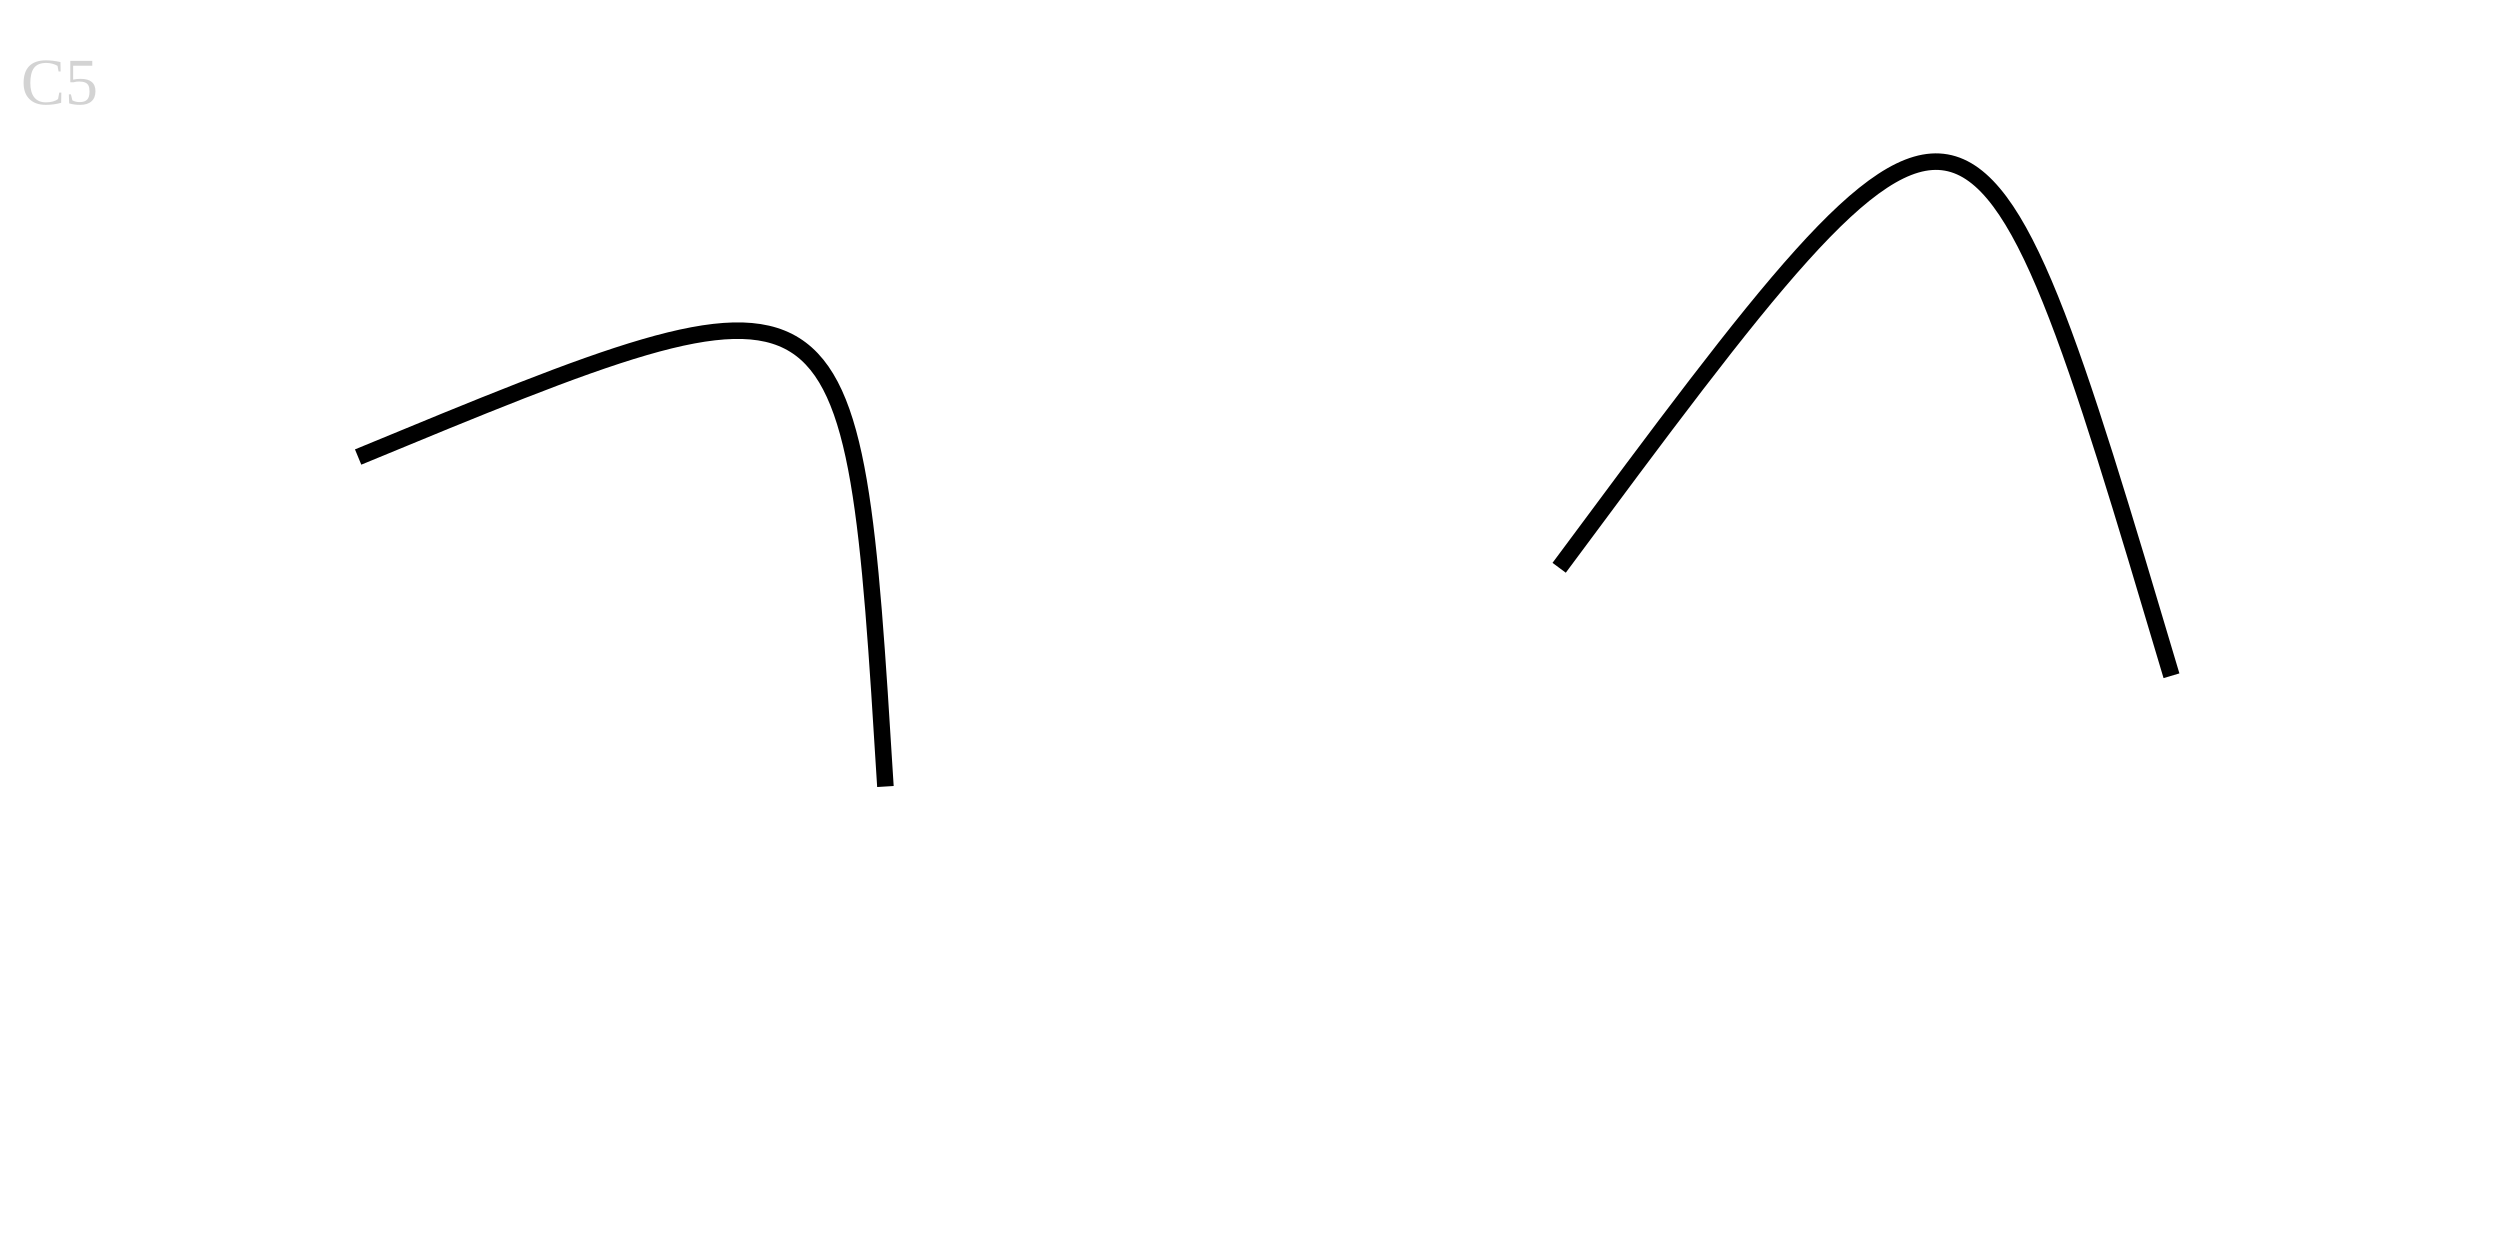
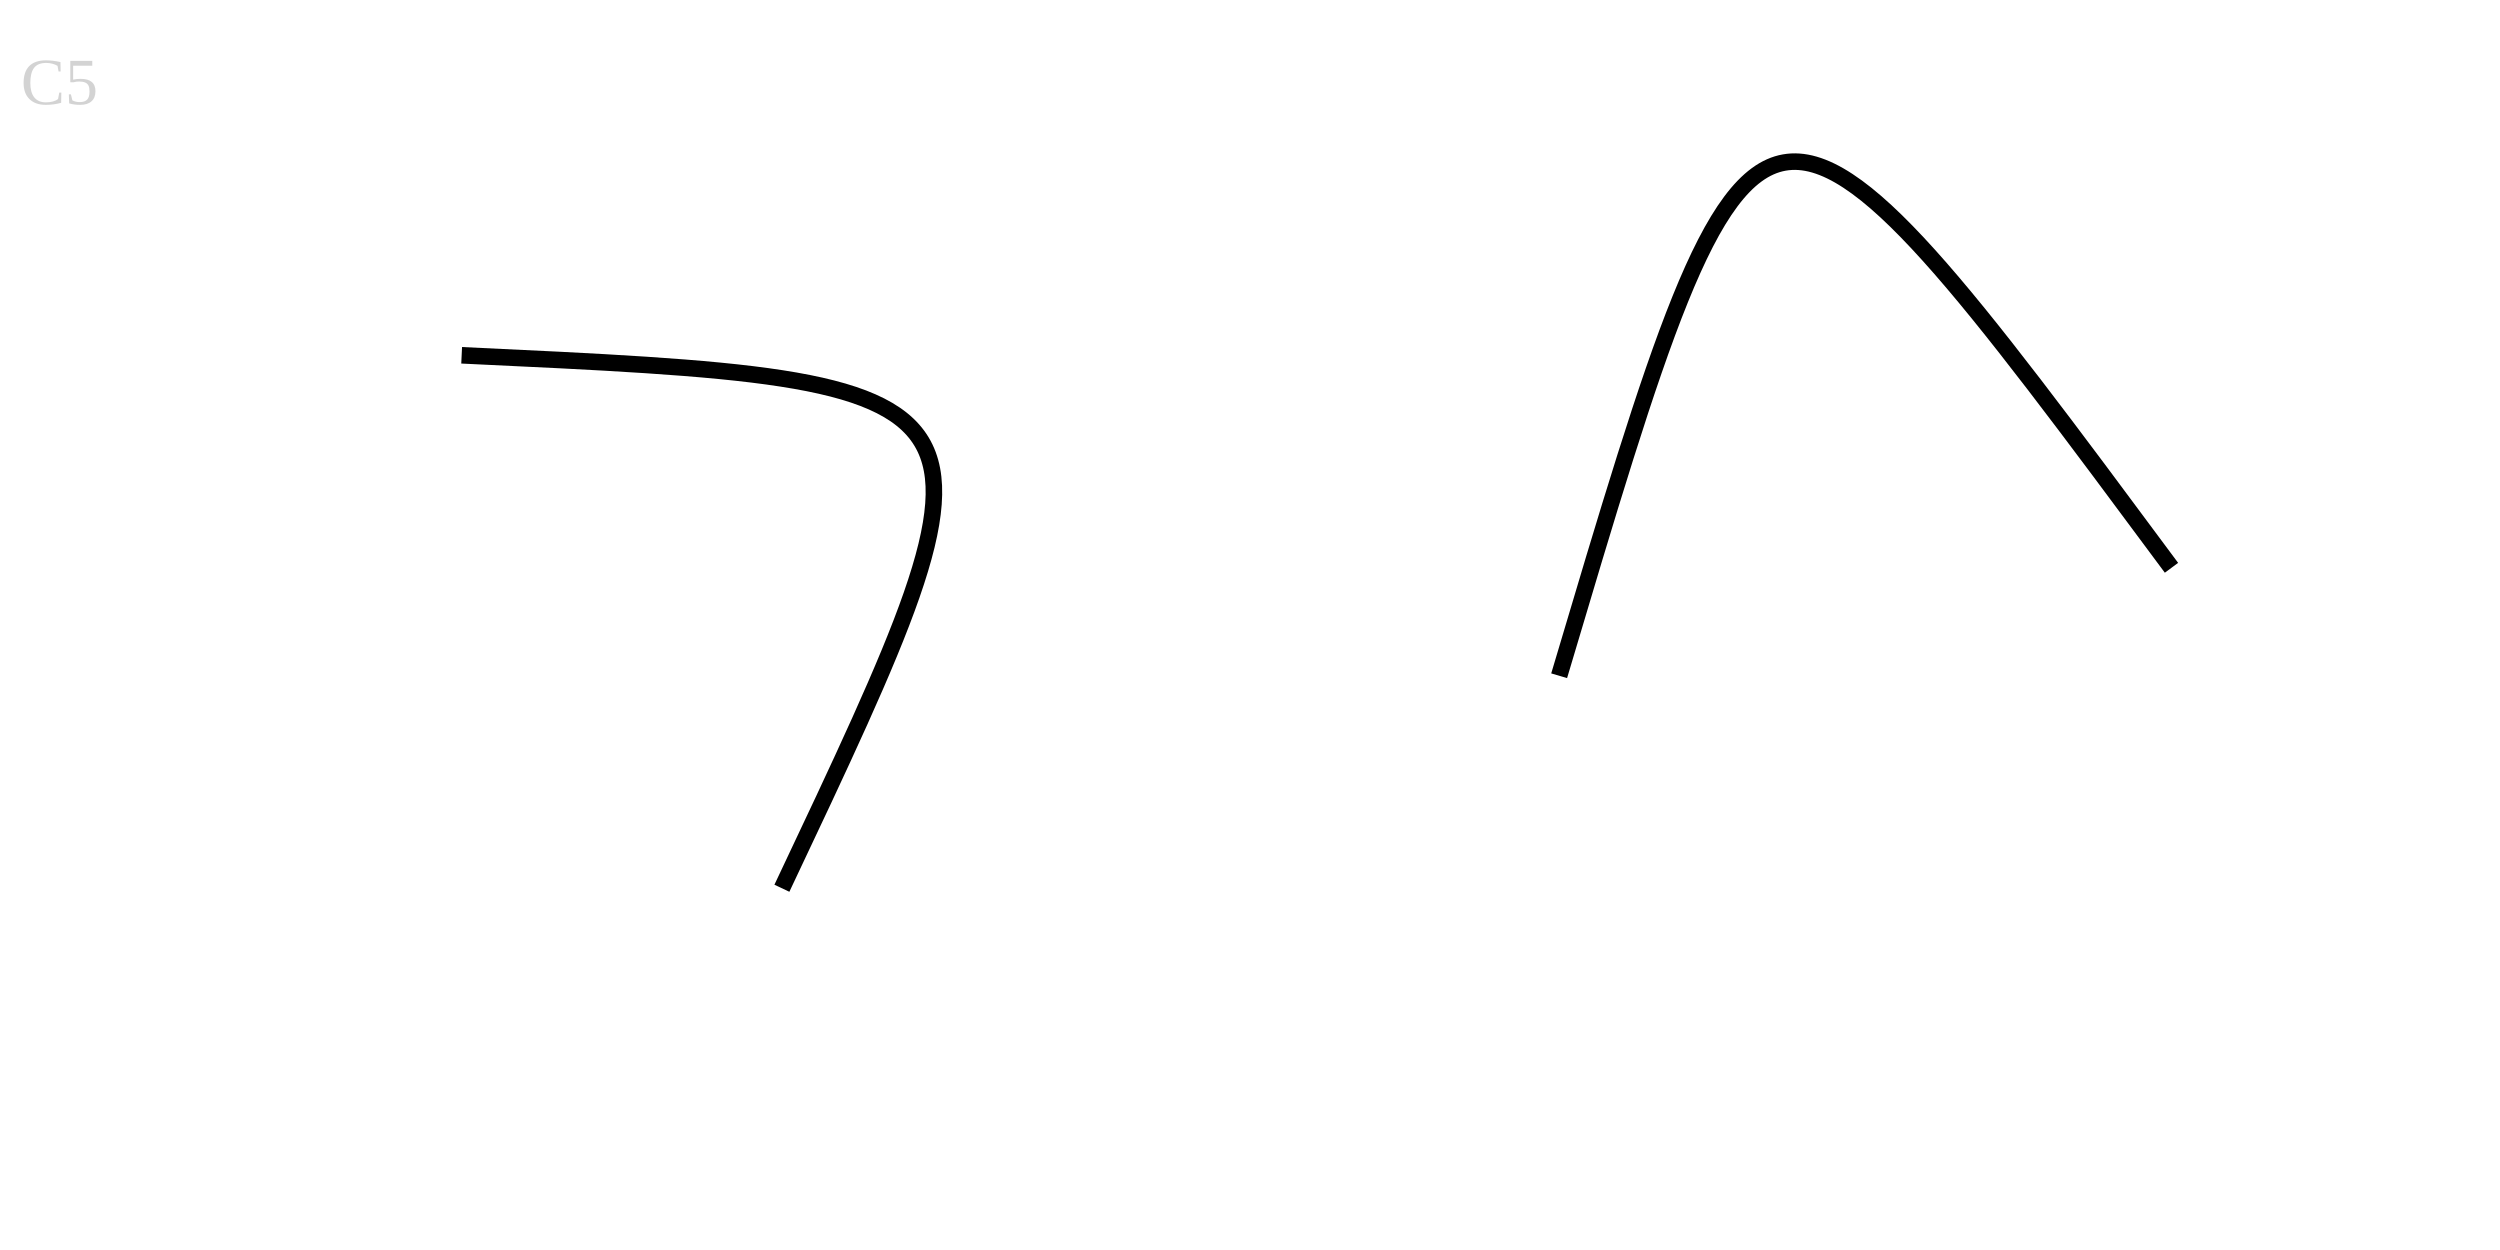
<svg xmlns="http://www.w3.org/2000/svg" baseProfile="full" height="6cm" version="1.1" width="12cm">
  <defs />
  <text fill="lightgray" x="0.1cm" y="0.5cm">C5</text>
-   <path d="M 56.4,112.8 C 112.8,33.84 112.8,33.84 169.2,112.8" fill="none" stroke="black" stroke-width="3" transform="rotate(32,112.8,112.8)" />
-   <path d="M 282.0,112.8 C 338.4,0.0 338.4,0.0 394.8,112.8" fill="none" stroke="black" stroke-width="3" transform="rotate(10,338.4,112.8)" />
+   <path d="M 56.4,112.8 C 112.8,28.2 112.8,28.2 169.2,112.8" fill="none" stroke="black" stroke-width="3" transform="rotate(59,112.8,112.8)" />
+   <path d="M 282.0,112.8 C 338.4,0.0 338.4,0.0 394.8,112.8" fill="none" stroke="black" stroke-width="3" transform="rotate(-10,338.4,112.8)" />
</svg>
